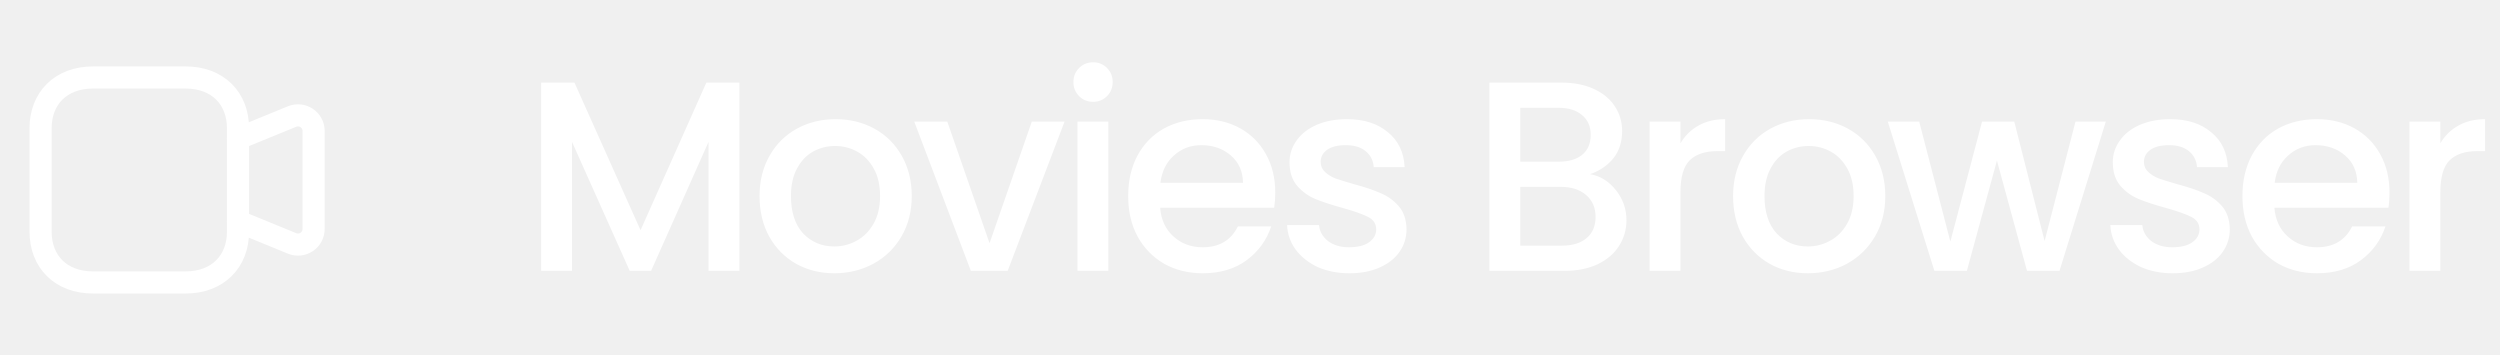
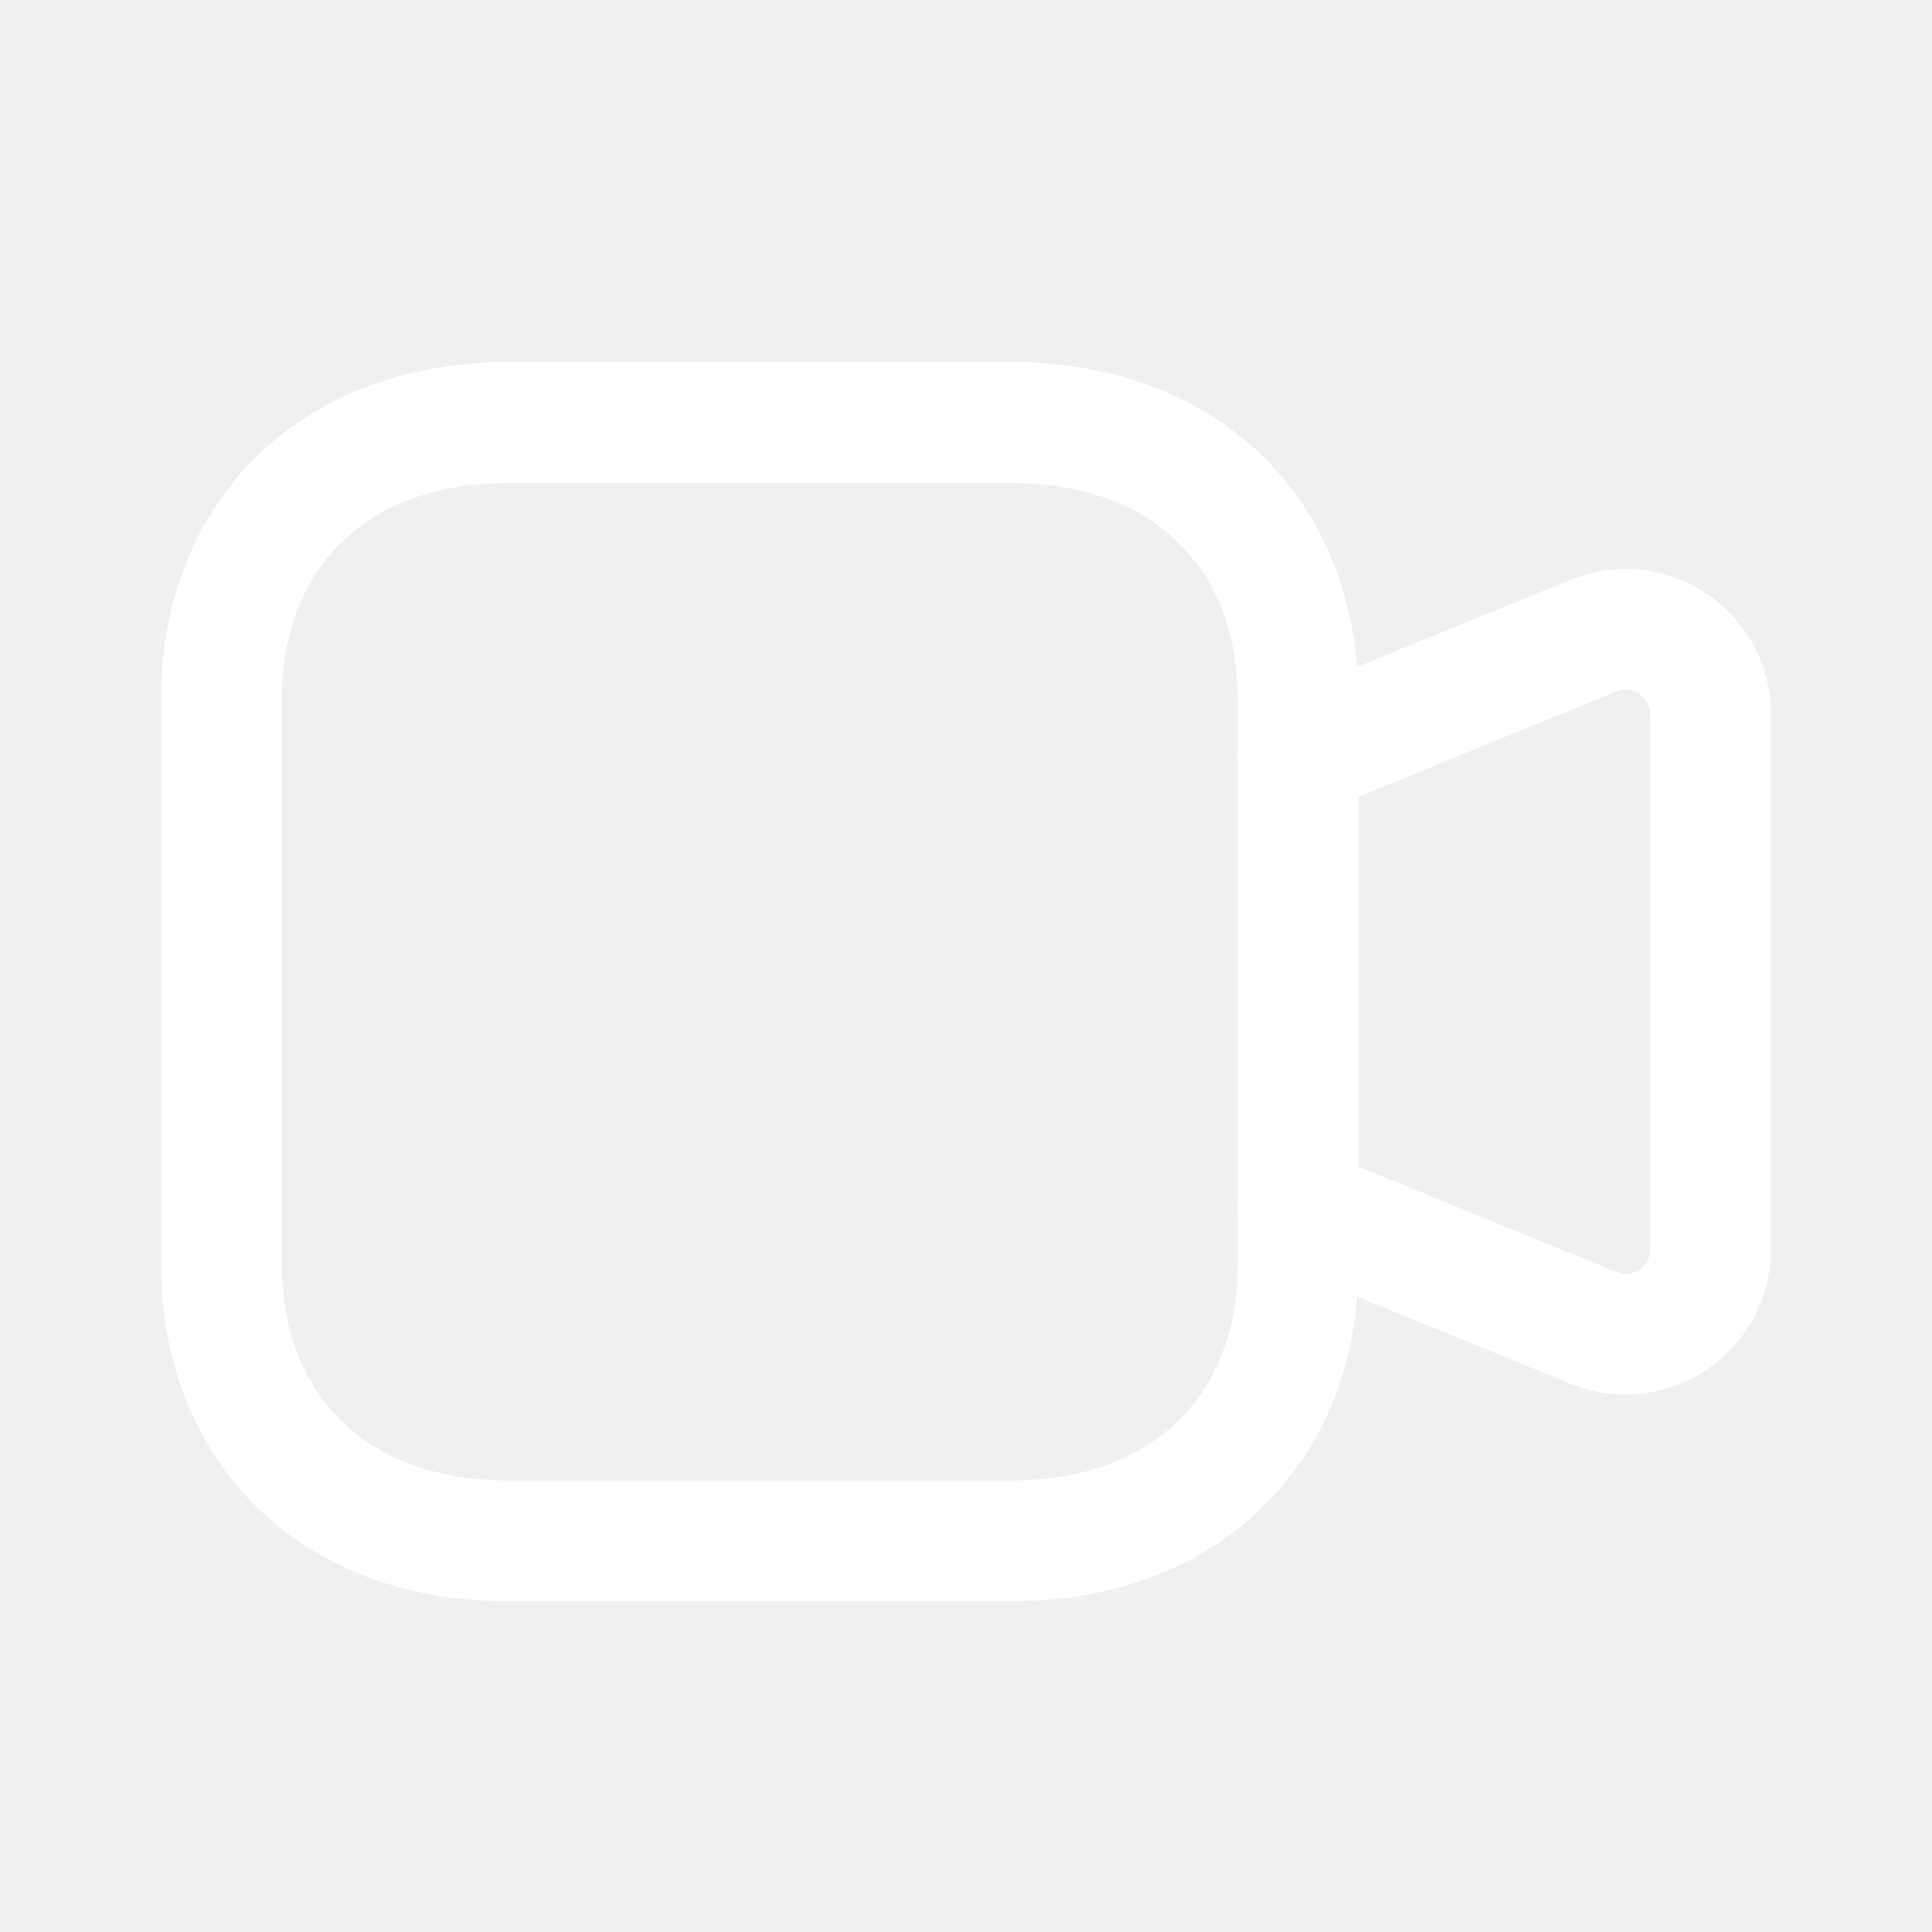
- <svg xmlns="http://www.w3.org/2000/svg" width="120" height="17" viewBox="0 0 120 17" fill="none">
-   <path d="M35.491 3.965V13H34.009V6.812L31.253 13H30.226L27.457 6.812V13H25.975V3.965H27.574L30.746 11.05L33.905 3.965H35.491ZM40.046 13.117C39.37 13.117 38.759 12.965 38.213 12.662C37.667 12.35 37.238 11.917 36.926 11.362C36.614 10.799 36.458 10.149 36.458 9.412C36.458 8.684 36.618 8.038 36.939 7.475C37.26 6.912 37.697 6.478 38.252 6.175C38.806 5.872 39.426 5.72 40.111 5.72C40.795 5.72 41.415 5.872 41.97 6.175C42.525 6.478 42.962 6.912 43.283 7.475C43.603 8.038 43.764 8.684 43.764 9.412C43.764 10.14 43.599 10.786 43.27 11.349C42.941 11.912 42.49 12.35 41.918 12.662C41.355 12.965 40.73 13.117 40.046 13.117ZM40.046 11.83C40.427 11.83 40.782 11.739 41.112 11.557C41.45 11.375 41.723 11.102 41.931 10.738C42.139 10.374 42.243 9.932 42.243 9.412C42.243 8.892 42.143 8.454 41.944 8.099C41.745 7.735 41.48 7.462 41.151 7.28C40.822 7.098 40.466 7.007 40.085 7.007C39.703 7.007 39.348 7.098 39.019 7.28C38.698 7.462 38.443 7.735 38.252 8.099C38.061 8.454 37.966 8.892 37.966 9.412C37.966 10.183 38.161 10.781 38.551 11.206C38.95 11.622 39.448 11.83 40.046 11.83ZM47.498 11.674L49.526 5.837H51.099L48.369 13H46.601L43.884 5.837H45.47L47.498 11.674ZM52.473 4.888C52.205 4.888 51.979 4.797 51.797 4.615C51.615 4.433 51.524 4.208 51.524 3.939C51.524 3.67 51.615 3.445 51.797 3.263C51.979 3.081 52.205 2.99 52.473 2.99C52.733 2.99 52.954 3.081 53.136 3.263C53.318 3.445 53.409 3.67 53.409 3.939C53.409 4.208 53.318 4.433 53.136 4.615C52.954 4.797 52.733 4.888 52.473 4.888ZM53.201 5.837V13H51.719V5.837H53.201ZM61.212 9.243C61.212 9.512 61.194 9.754 61.16 9.971H55.687C55.73 10.543 55.943 11.002 56.324 11.349C56.705 11.696 57.173 11.869 57.728 11.869C58.525 11.869 59.089 11.535 59.418 10.868H61.017C60.8 11.527 60.406 12.068 59.834 12.493C59.27 12.909 58.569 13.117 57.728 13.117C57.043 13.117 56.428 12.965 55.882 12.662C55.344 12.35 54.92 11.917 54.608 11.362C54.304 10.799 54.153 10.149 54.153 9.412C54.153 8.675 54.3 8.03 54.595 7.475C54.898 6.912 55.319 6.478 55.856 6.175C56.402 5.872 57.026 5.72 57.728 5.72C58.404 5.72 59.006 5.867 59.535 6.162C60.063 6.457 60.475 6.873 60.77 7.41C61.065 7.939 61.212 8.55 61.212 9.243ZM59.665 8.775C59.656 8.229 59.461 7.791 59.08 7.462C58.699 7.133 58.226 6.968 57.663 6.968C57.151 6.968 56.714 7.133 56.35 7.462C55.986 7.783 55.769 8.22 55.7 8.775H59.665ZM64.77 13.117C64.207 13.117 63.7 13.017 63.249 12.818C62.807 12.61 62.456 12.333 62.196 11.986C61.936 11.631 61.798 11.236 61.78 10.803H63.314C63.34 11.106 63.483 11.362 63.743 11.57C64.012 11.769 64.346 11.869 64.744 11.869C65.16 11.869 65.481 11.791 65.706 11.635C65.94 11.47 66.057 11.262 66.057 11.011C66.057 10.742 65.927 10.543 65.667 10.413C65.416 10.283 65.013 10.14 64.458 9.984C63.921 9.837 63.483 9.694 63.145 9.555C62.807 9.416 62.513 9.204 62.261 8.918C62.019 8.632 61.897 8.255 61.897 7.787C61.897 7.406 62.01 7.059 62.235 6.747C62.461 6.426 62.781 6.175 63.197 5.993C63.622 5.811 64.107 5.72 64.653 5.72C65.468 5.72 66.122 5.928 66.616 6.344C67.119 6.751 67.388 7.31 67.422 8.021H65.94C65.914 7.7 65.784 7.445 65.55 7.254C65.316 7.063 65 6.968 64.601 6.968C64.211 6.968 63.912 7.042 63.704 7.189C63.496 7.336 63.392 7.531 63.392 7.774C63.392 7.965 63.462 8.125 63.6 8.255C63.739 8.385 63.908 8.489 64.107 8.567C64.307 8.636 64.601 8.727 64.991 8.84C65.511 8.979 65.936 9.122 66.265 9.269C66.603 9.408 66.894 9.616 67.136 9.893C67.379 10.17 67.505 10.539 67.513 10.998C67.513 11.405 67.401 11.769 67.175 12.09C66.95 12.411 66.629 12.662 66.213 12.844C65.806 13.026 65.325 13.117 64.77 13.117ZM76.328 8.359C76.813 8.446 77.225 8.701 77.563 9.126C77.901 9.551 78.07 10.032 78.07 10.569C78.07 11.028 77.948 11.444 77.706 11.817C77.472 12.181 77.129 12.471 76.679 12.688C76.228 12.896 75.704 13 75.106 13H71.492V3.965H74.937C75.552 3.965 76.081 4.069 76.523 4.277C76.965 4.485 77.298 4.767 77.524 5.122C77.749 5.469 77.862 5.859 77.862 6.292C77.862 6.812 77.723 7.245 77.446 7.592C77.168 7.939 76.796 8.194 76.328 8.359ZM72.974 7.761H74.807C75.292 7.761 75.669 7.653 75.938 7.436C76.215 7.211 76.354 6.89 76.354 6.474C76.354 6.067 76.215 5.75 75.938 5.525C75.669 5.291 75.292 5.174 74.807 5.174H72.974V7.761ZM74.976 11.791C75.478 11.791 75.873 11.67 76.159 11.427C76.445 11.184 76.588 10.846 76.588 10.413C76.588 9.971 76.436 9.62 76.133 9.36C75.829 9.1 75.426 8.97 74.924 8.97H72.974V11.791H74.976ZM80.662 6.877C80.879 6.513 81.165 6.231 81.52 6.032C81.884 5.824 82.313 5.72 82.807 5.72V7.254H82.43C81.849 7.254 81.407 7.401 81.104 7.696C80.809 7.991 80.662 8.502 80.662 9.23V13H79.18V5.837H80.662V6.877ZM86.776 13.117C86.1 13.117 85.489 12.965 84.943 12.662C84.397 12.35 83.968 11.917 83.656 11.362C83.344 10.799 83.188 10.149 83.188 9.412C83.188 8.684 83.349 8.038 83.669 7.475C83.99 6.912 84.428 6.478 84.982 6.175C85.537 5.872 86.157 5.72 86.841 5.72C87.526 5.72 88.146 5.872 88.7 6.175C89.255 6.478 89.693 6.912 90.013 7.475C90.334 8.038 90.494 8.684 90.494 9.412C90.494 10.14 90.33 10.786 90 11.349C89.671 11.912 89.22 12.35 88.648 12.662C88.085 12.965 87.461 13.117 86.776 13.117ZM86.776 11.83C87.158 11.83 87.513 11.739 87.842 11.557C88.18 11.375 88.453 11.102 88.661 10.738C88.869 10.374 88.973 9.932 88.973 9.412C88.973 8.892 88.874 8.454 88.674 8.099C88.475 7.735 88.211 7.462 87.881 7.28C87.552 7.098 87.197 7.007 86.815 7.007C86.434 7.007 86.079 7.098 85.749 7.28C85.429 7.462 85.173 7.735 84.982 8.099C84.792 8.454 84.696 8.892 84.696 9.412C84.696 10.183 84.891 10.781 85.281 11.206C85.68 11.622 86.178 11.83 86.776 11.83ZM101.079 5.837L98.856 13H97.296L95.853 7.709L94.41 13H92.85L90.614 5.837H92.122L93.617 11.596L95.138 5.837H96.685L98.141 11.57L99.623 5.837H101.079ZM104.287 13.117C103.724 13.117 103.217 13.017 102.766 12.818C102.324 12.61 101.973 12.333 101.713 11.986C101.453 11.631 101.314 11.236 101.297 10.803H102.831C102.857 11.106 103 11.362 103.26 11.57C103.529 11.769 103.862 11.869 104.261 11.869C104.677 11.869 104.998 11.791 105.223 11.635C105.457 11.47 105.574 11.262 105.574 11.011C105.574 10.742 105.444 10.543 105.184 10.413C104.933 10.283 104.53 10.14 103.975 9.984C103.438 9.837 103 9.694 102.662 9.555C102.324 9.416 102.029 9.204 101.778 8.918C101.535 8.632 101.414 8.255 101.414 7.787C101.414 7.406 101.527 7.059 101.752 6.747C101.977 6.426 102.298 6.175 102.714 5.993C103.139 5.811 103.624 5.72 104.17 5.72C104.985 5.72 105.639 5.928 106.133 6.344C106.636 6.751 106.904 7.31 106.939 8.021H105.457C105.431 7.7 105.301 7.445 105.067 7.254C104.833 7.063 104.517 6.968 104.118 6.968C103.728 6.968 103.429 7.042 103.221 7.189C103.013 7.336 102.909 7.531 102.909 7.774C102.909 7.965 102.978 8.125 103.117 8.255C103.256 8.385 103.425 8.489 103.624 8.567C103.823 8.636 104.118 8.727 104.508 8.84C105.028 8.979 105.453 9.122 105.782 9.269C106.12 9.408 106.41 9.616 106.653 9.893C106.896 10.17 107.021 10.539 107.03 10.998C107.03 11.405 106.917 11.769 106.692 12.09C106.467 12.411 106.146 12.662 105.73 12.844C105.323 13.026 104.842 13.117 104.287 13.117ZM114.696 9.243C114.696 9.512 114.679 9.754 114.644 9.971H109.171C109.215 10.543 109.427 11.002 109.808 11.349C110.19 11.696 110.658 11.869 111.212 11.869C112.01 11.869 112.573 11.535 112.902 10.868H114.501C114.285 11.527 113.89 12.068 113.318 12.493C112.755 12.909 112.053 13.117 111.212 13.117C110.528 13.117 109.912 12.965 109.366 12.662C108.829 12.35 108.404 11.917 108.092 11.362C107.789 10.799 107.637 10.149 107.637 9.412C107.637 8.675 107.785 8.03 108.079 7.475C108.383 6.912 108.803 6.478 109.34 6.175C109.886 5.872 110.51 5.72 111.212 5.72C111.888 5.72 112.491 5.867 113.019 6.162C113.548 6.457 113.96 6.873 114.254 7.41C114.549 7.939 114.696 8.55 114.696 9.243ZM113.149 8.775C113.141 8.229 112.946 7.791 112.564 7.462C112.183 7.133 111.711 6.968 111.147 6.968C110.636 6.968 110.198 7.133 109.834 7.462C109.47 7.783 109.254 8.22 109.184 8.775H113.149ZM117.137 6.877C117.353 6.513 117.639 6.231 117.995 6.032C118.359 5.824 118.788 5.72 119.282 5.72V7.254H118.905C118.324 7.254 117.882 7.401 117.579 7.696C117.284 7.991 117.137 8.502 117.137 9.23V13H115.655V5.837H117.137V6.877Z" fill="white" />
-   <path d="M11.424 10.622L14.02 11.684C14.513 11.885 15.053 11.523 15.053 10.99V6.287C15.053 5.755 14.513 5.392 14.02 5.593L11.424 6.654" stroke="white" stroke-width="1.062" stroke-linecap="round" stroke-linejoin="round" />
-   <path fill-rule="evenodd" clip-rule="evenodd" d="M4.466 13.558H8.906C10.453 13.558 11.424 12.55 11.424 11.123V6.154C11.424 4.727 10.457 3.719 8.906 3.719H4.466C2.914 3.719 1.948 4.727 1.948 6.154V11.123C1.948 12.55 2.914 13.558 4.466 13.558Z" stroke="white" stroke-width="1.062" stroke-linecap="round" stroke-linejoin="round" />
+ <svg xmlns="http://www.w3.org/2000/svg" width="40" height="40" viewBox="0 0 40 40" fill="none">
+   <path d="M26.877 24.994L32.986 27.491C34.146 27.964 35.416 27.112 35.416 25.859V14.794C35.416 13.541 34.146 12.687 32.986 13.161L26.877 15.657" stroke="white" stroke-width="2.5" stroke-linecap="round" stroke-linejoin="round" />
+   <path fill-rule="evenodd" clip-rule="evenodd" d="M10.507 31.901H20.955C24.595 31.901 26.878 29.53 26.878 26.171V14.48C26.878 11.121 24.605 8.75 20.955 8.75H10.507C6.855 8.75 4.583 11.121 4.583 14.48V26.171C4.583 29.53 6.855 31.901 10.507 31.901Z" stroke="white" stroke-width="2.5" stroke-linecap="round" stroke-linejoin="round" />
</svg>
